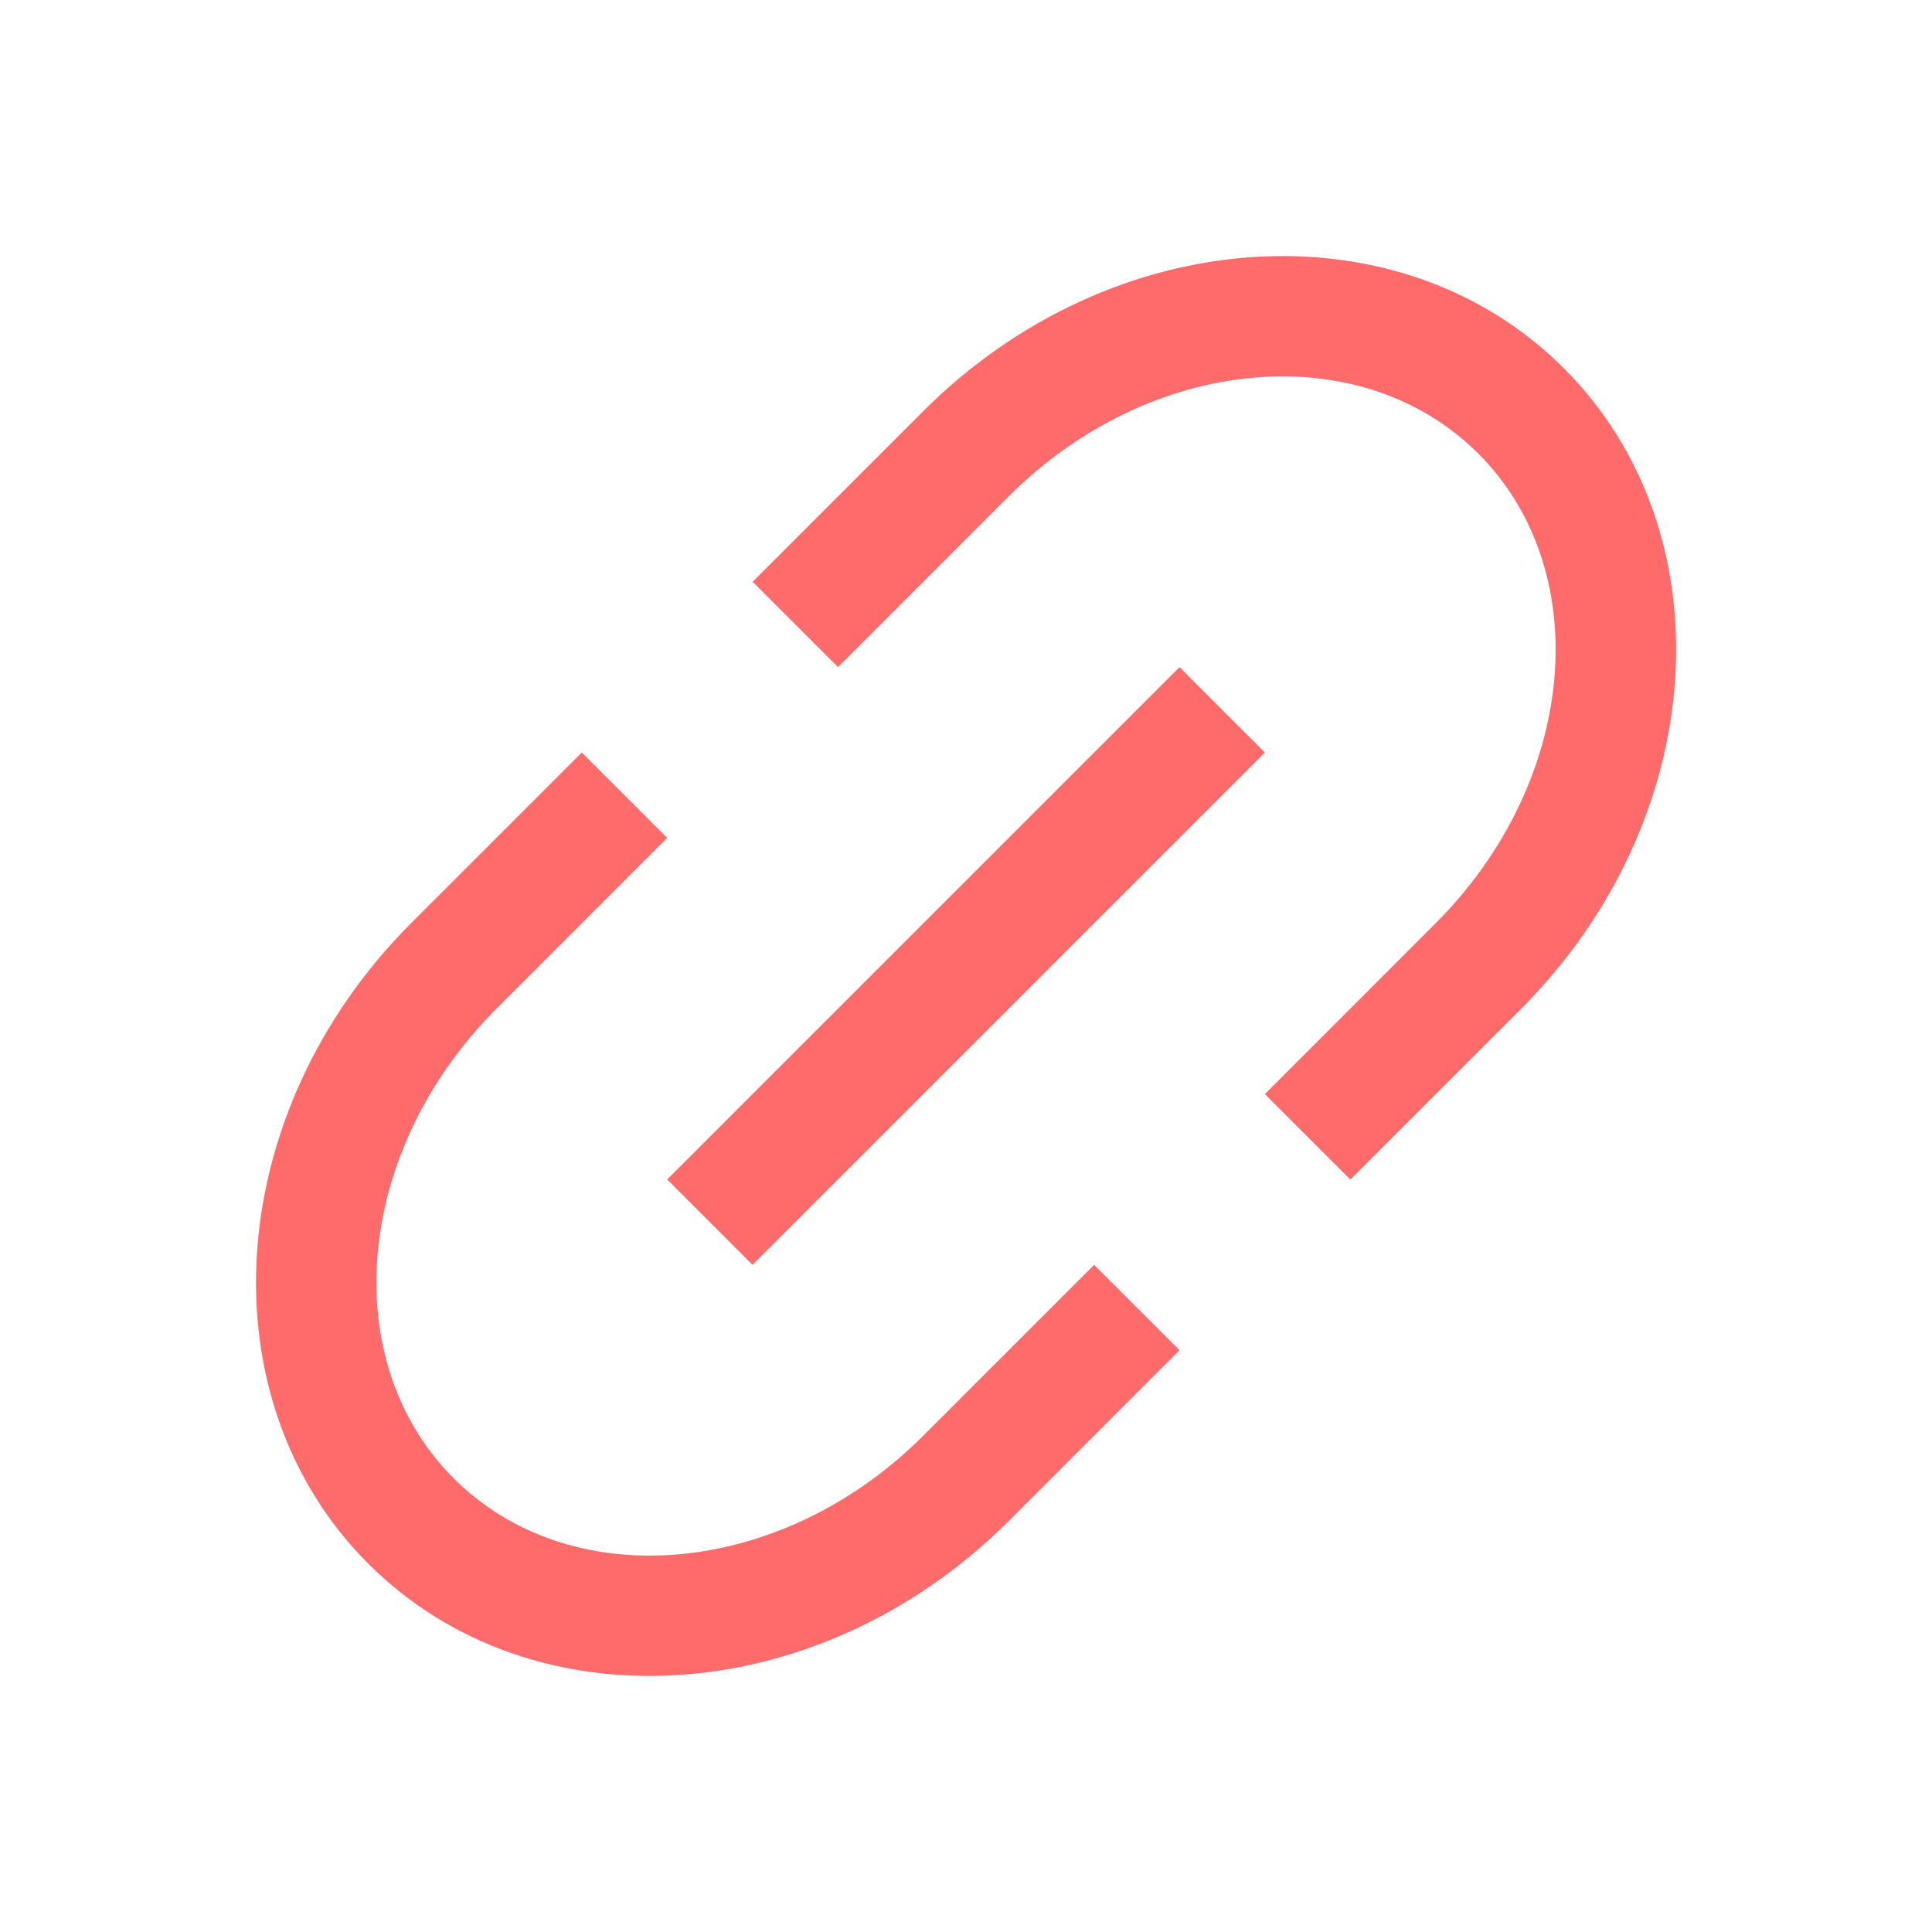
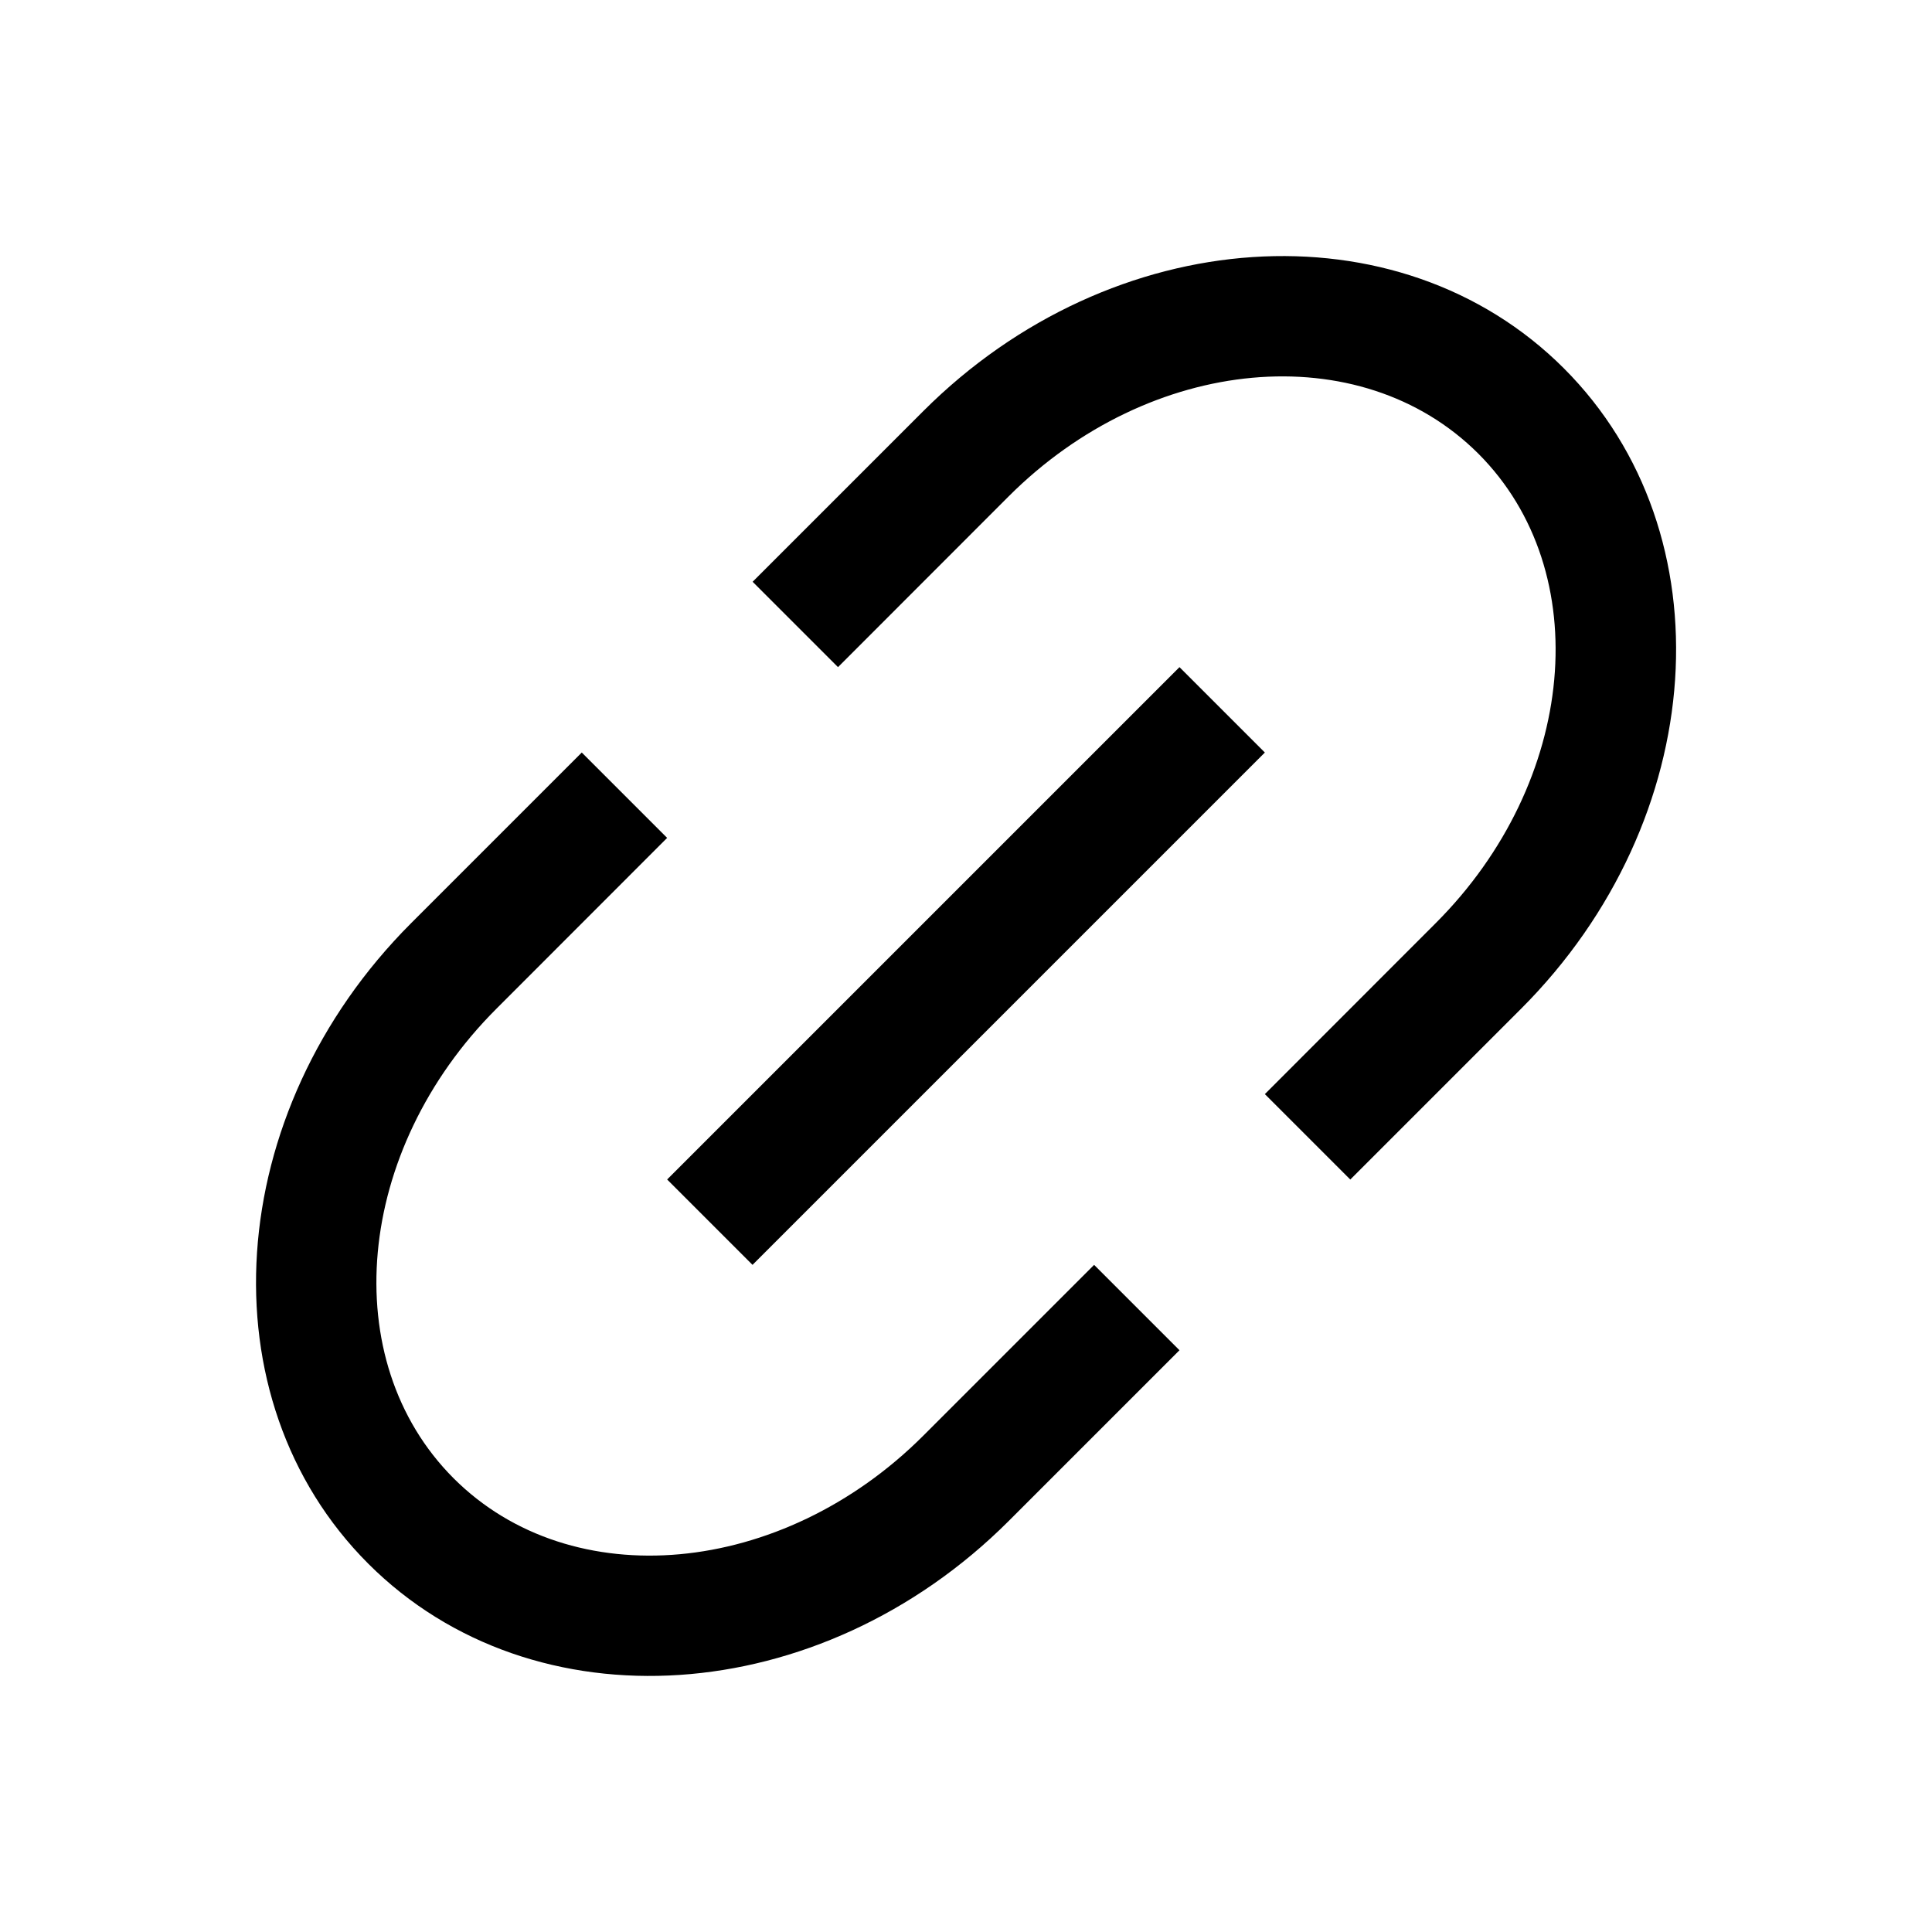
<svg xmlns="http://www.w3.org/2000/svg" viewBox="0 0 1024 1024">
-   <path fill="#ff6b6b" d="M715.648 625.152 670.4 579.904l90.496-90.56c75.008-74.944 85.12-186.368 22.656-248.896-62.528-62.464-173.952-52.352-248.96 22.656L444.16 353.6l-45.248-45.248 90.496-90.496c100.032-99.968 251.968-110.08 339.456-22.656 87.488 87.488 77.312 239.424-22.656 339.456l-90.496 90.496zm-90.496 90.496-90.496 90.496C434.624 906.112 282.688 916.224 195.2 828.8c-87.488-87.488-77.312-239.424 22.656-339.456l90.496-90.496 45.248 45.248-90.496 90.56c-75.008 74.944-85.12 186.368-22.656 248.896 62.528 62.464 173.952 52.352 248.96-22.656l90.496-90.496zm0-362.048 45.248 45.248L398.848 670.4 353.6 625.152z" />
+   <path fill="#000000" d="M715.648 625.152 670.4 579.904l90.496-90.56c75.008-74.944 85.12-186.368 22.656-248.896-62.528-62.464-173.952-52.352-248.96 22.656L444.16 353.6l-45.248-45.248 90.496-90.496c100.032-99.968 251.968-110.08 339.456-22.656 87.488 87.488 77.312 239.424-22.656 339.456l-90.496 90.496zm-90.496 90.496-90.496 90.496C434.624 906.112 282.688 916.224 195.2 828.8c-87.488-87.488-77.312-239.424 22.656-339.456l90.496-90.496 45.248 45.248-90.496 90.56c-75.008 74.944-85.12 186.368-22.656 248.896 62.528 62.464 173.952 52.352 248.96-22.656l90.496-90.496zm0-362.048 45.248 45.248L398.848 670.4 353.6 625.152z" />
</svg>
